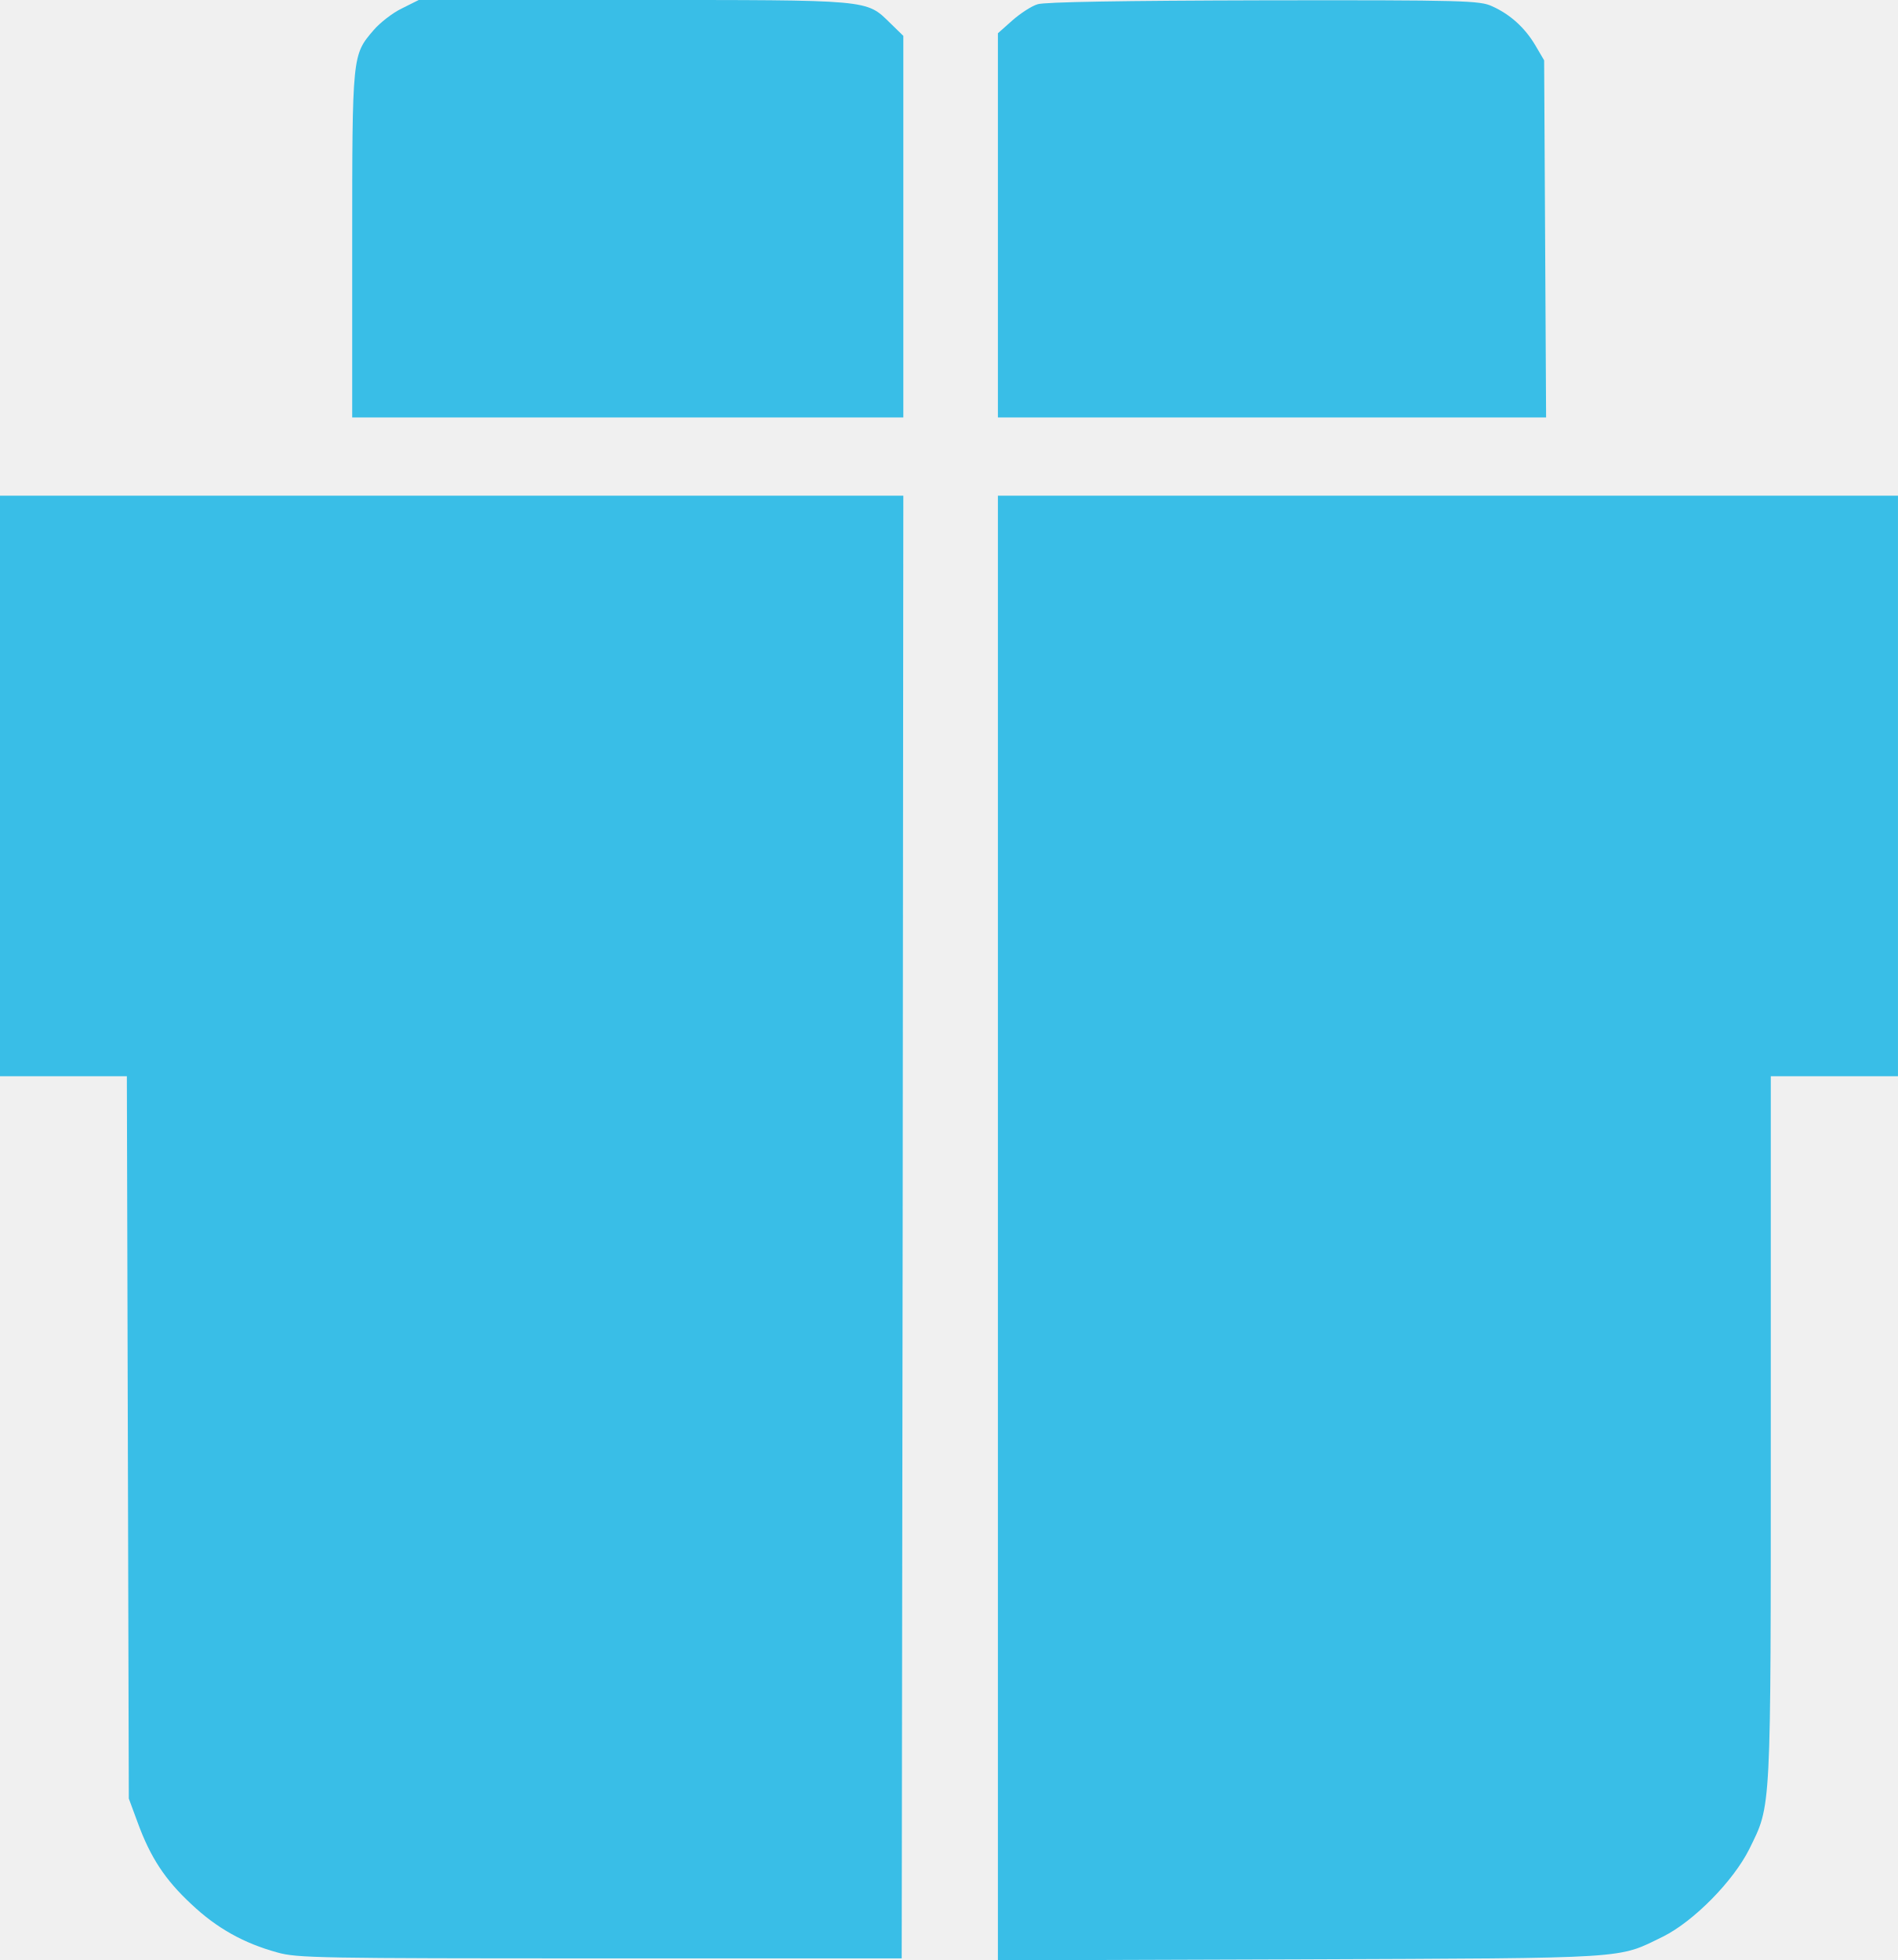
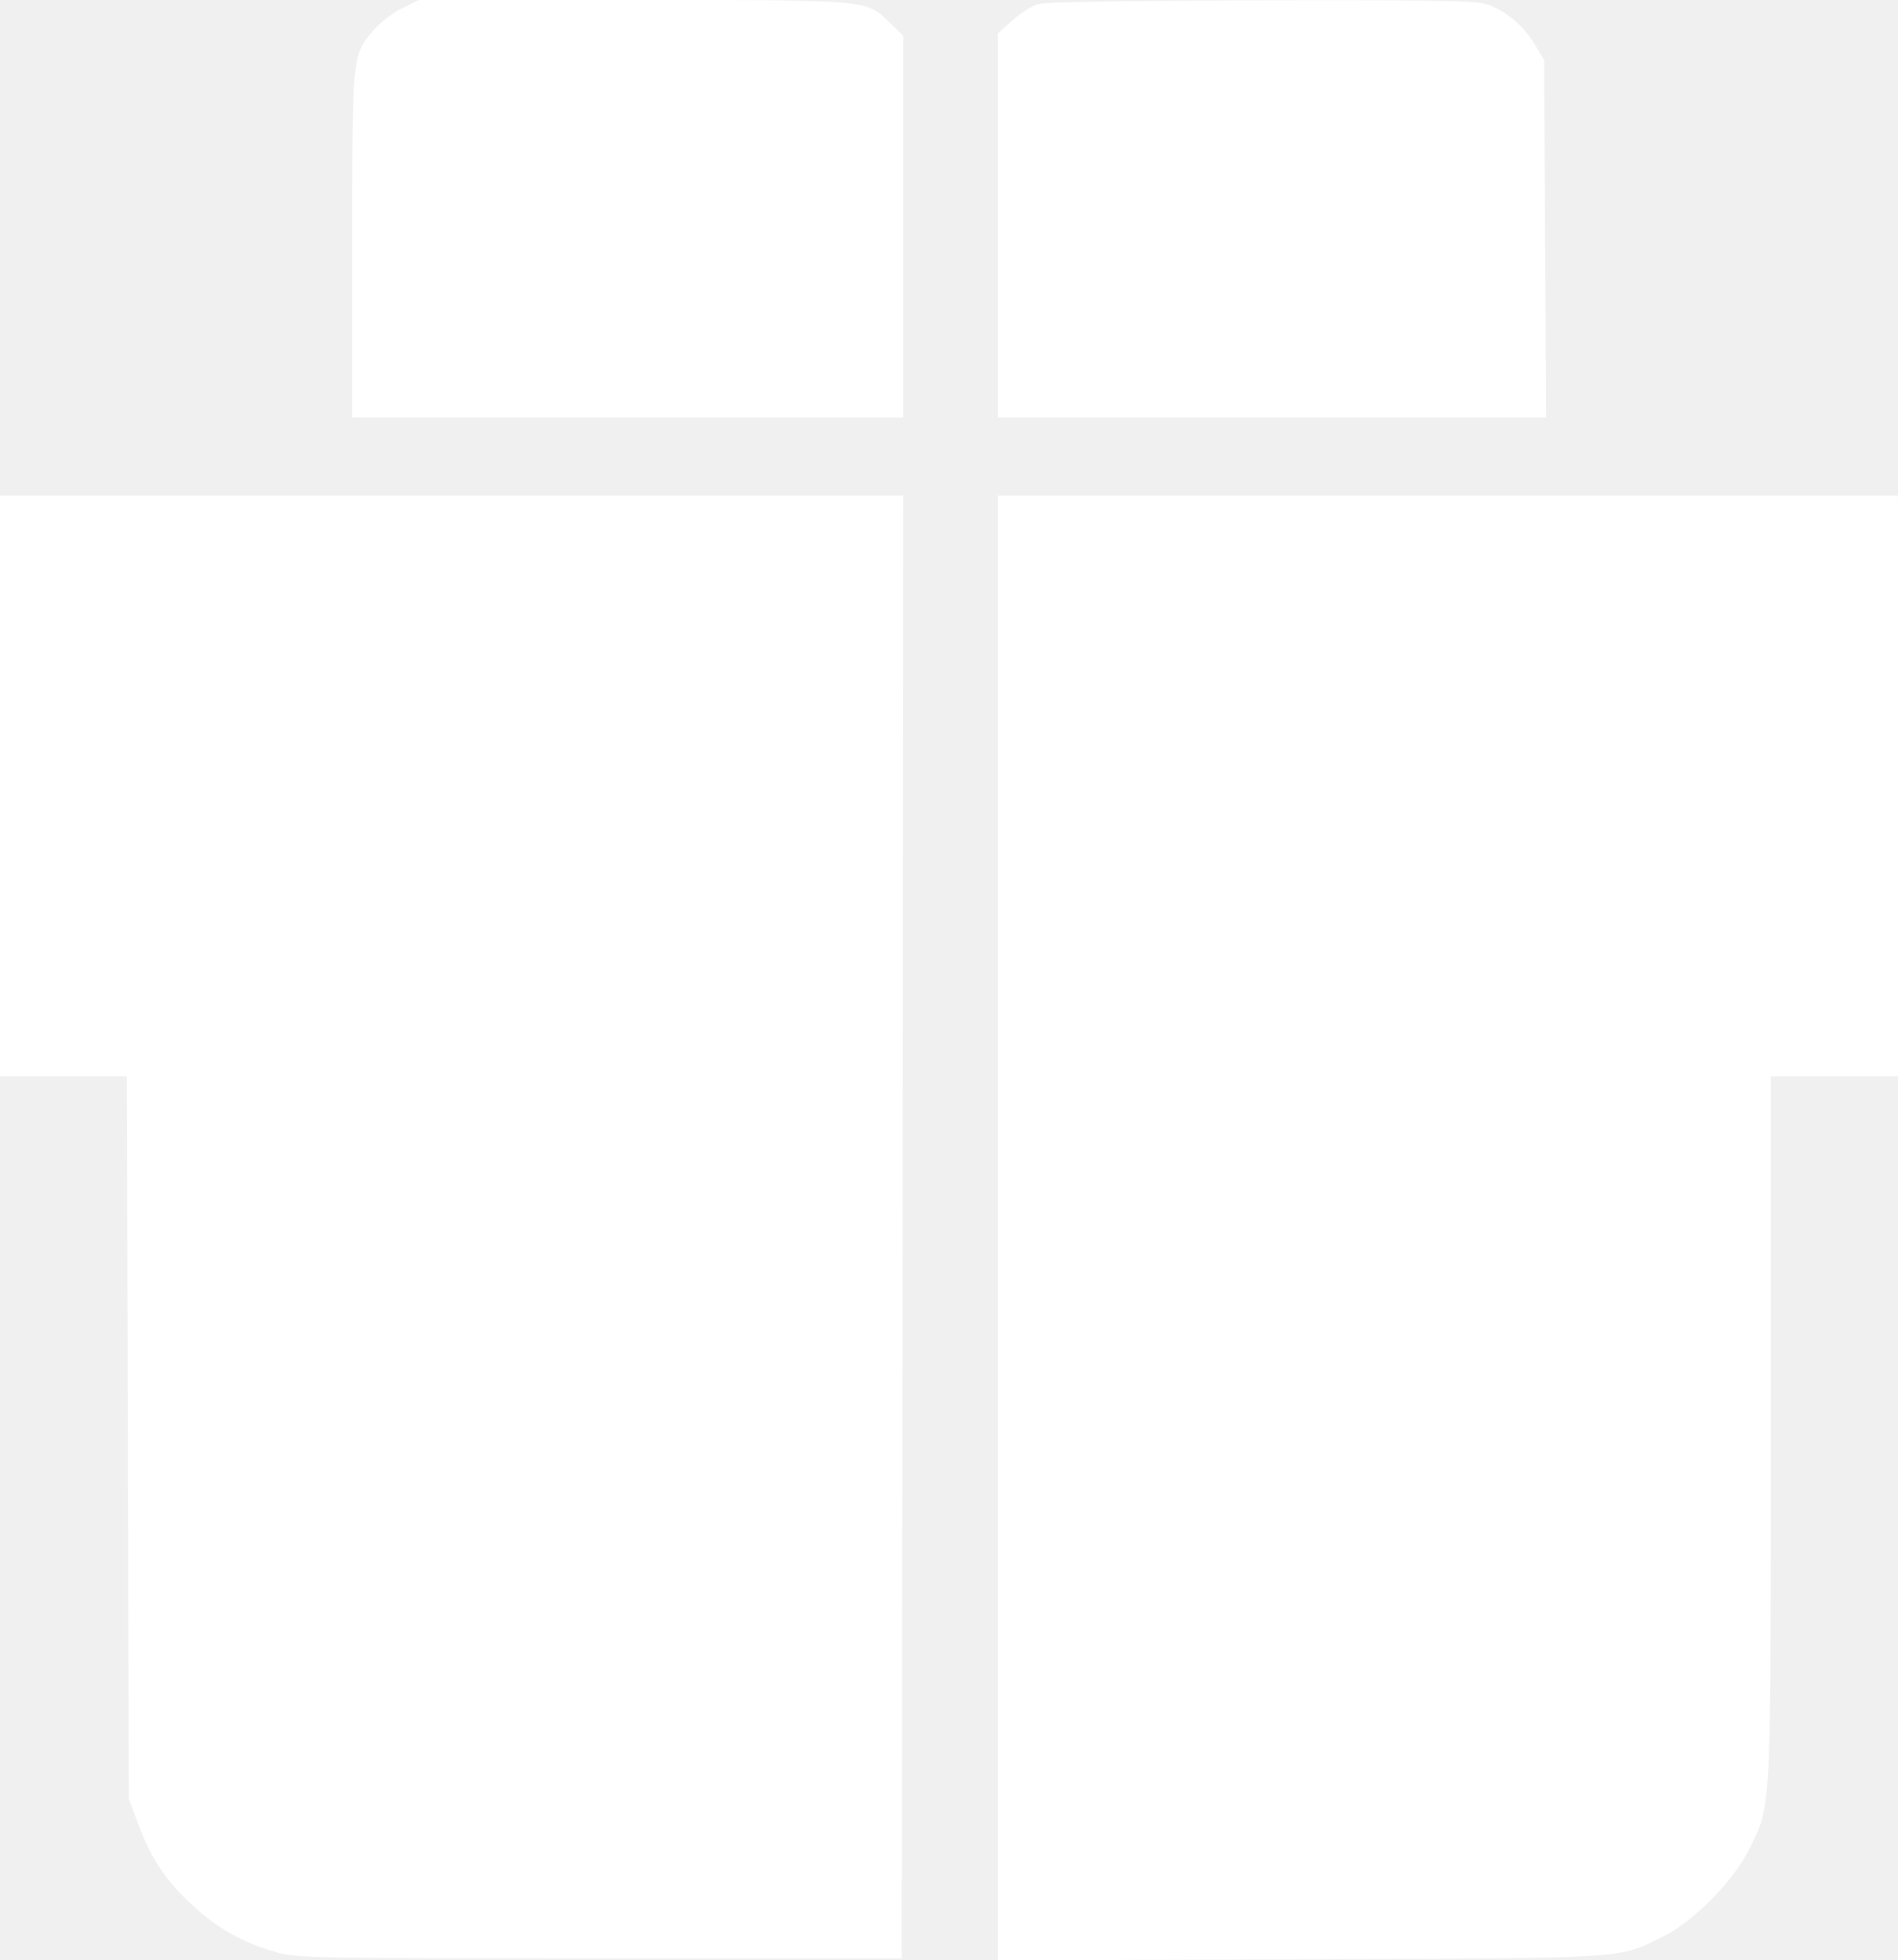
<svg xmlns="http://www.w3.org/2000/svg" version="1.0" viewBox="0 0 582 601" preserveAspectRatio="xMidYMid meet">
-   <g transform="translate(0,601) scale(0.1,-0.1)" fill="#39BEE7" stroke="none">
+   <g transform="translate(0,601) scale(0.1,-0.1)" fill="#ffffff" stroke="none">
    <path d="M1232 5984 c-29 -14 -67 -44 -86 -66 -66 -77 -66 -74 -66 -660 l0 -528 845 0 845 0 0 585 0 585 -40 39 c-75 73 -55 71 -790 71 l-656 0 -52 -26z" />
    <path d="M3182 5997 c-18 -5 -53 -28 -77 -49 l-45 -40 0 -589 0 -589 840 0 841 0 -3 548 -3 547 -27 46 c-32 54 -77 95 -133 120 -37 17 -82 19 -700 18 -432 -1 -671 -5 -693 -12z" />
    <path d="M0 3600 l0 -890 195 0 194 0 3 -1107 3 -1108 27 -73 c39 -107 84 -176 165 -251 77 -73 161 -120 264 -148 59 -17 134 -18 989 -18 l925 0 3 2243 2 2242 -1385 0 -1385 0 0 -890z" />
    <path d="M3060 2245 l0 -2246 928 3 c1026 4 970 1 1112 70 94 47 215 170 264 268 68 139 66 97 66 1293 l0 1077 195 0 195 0 0 890 0 890 -1380 0 -1380 0 0 -2245z" />
  </g>
</svg>
